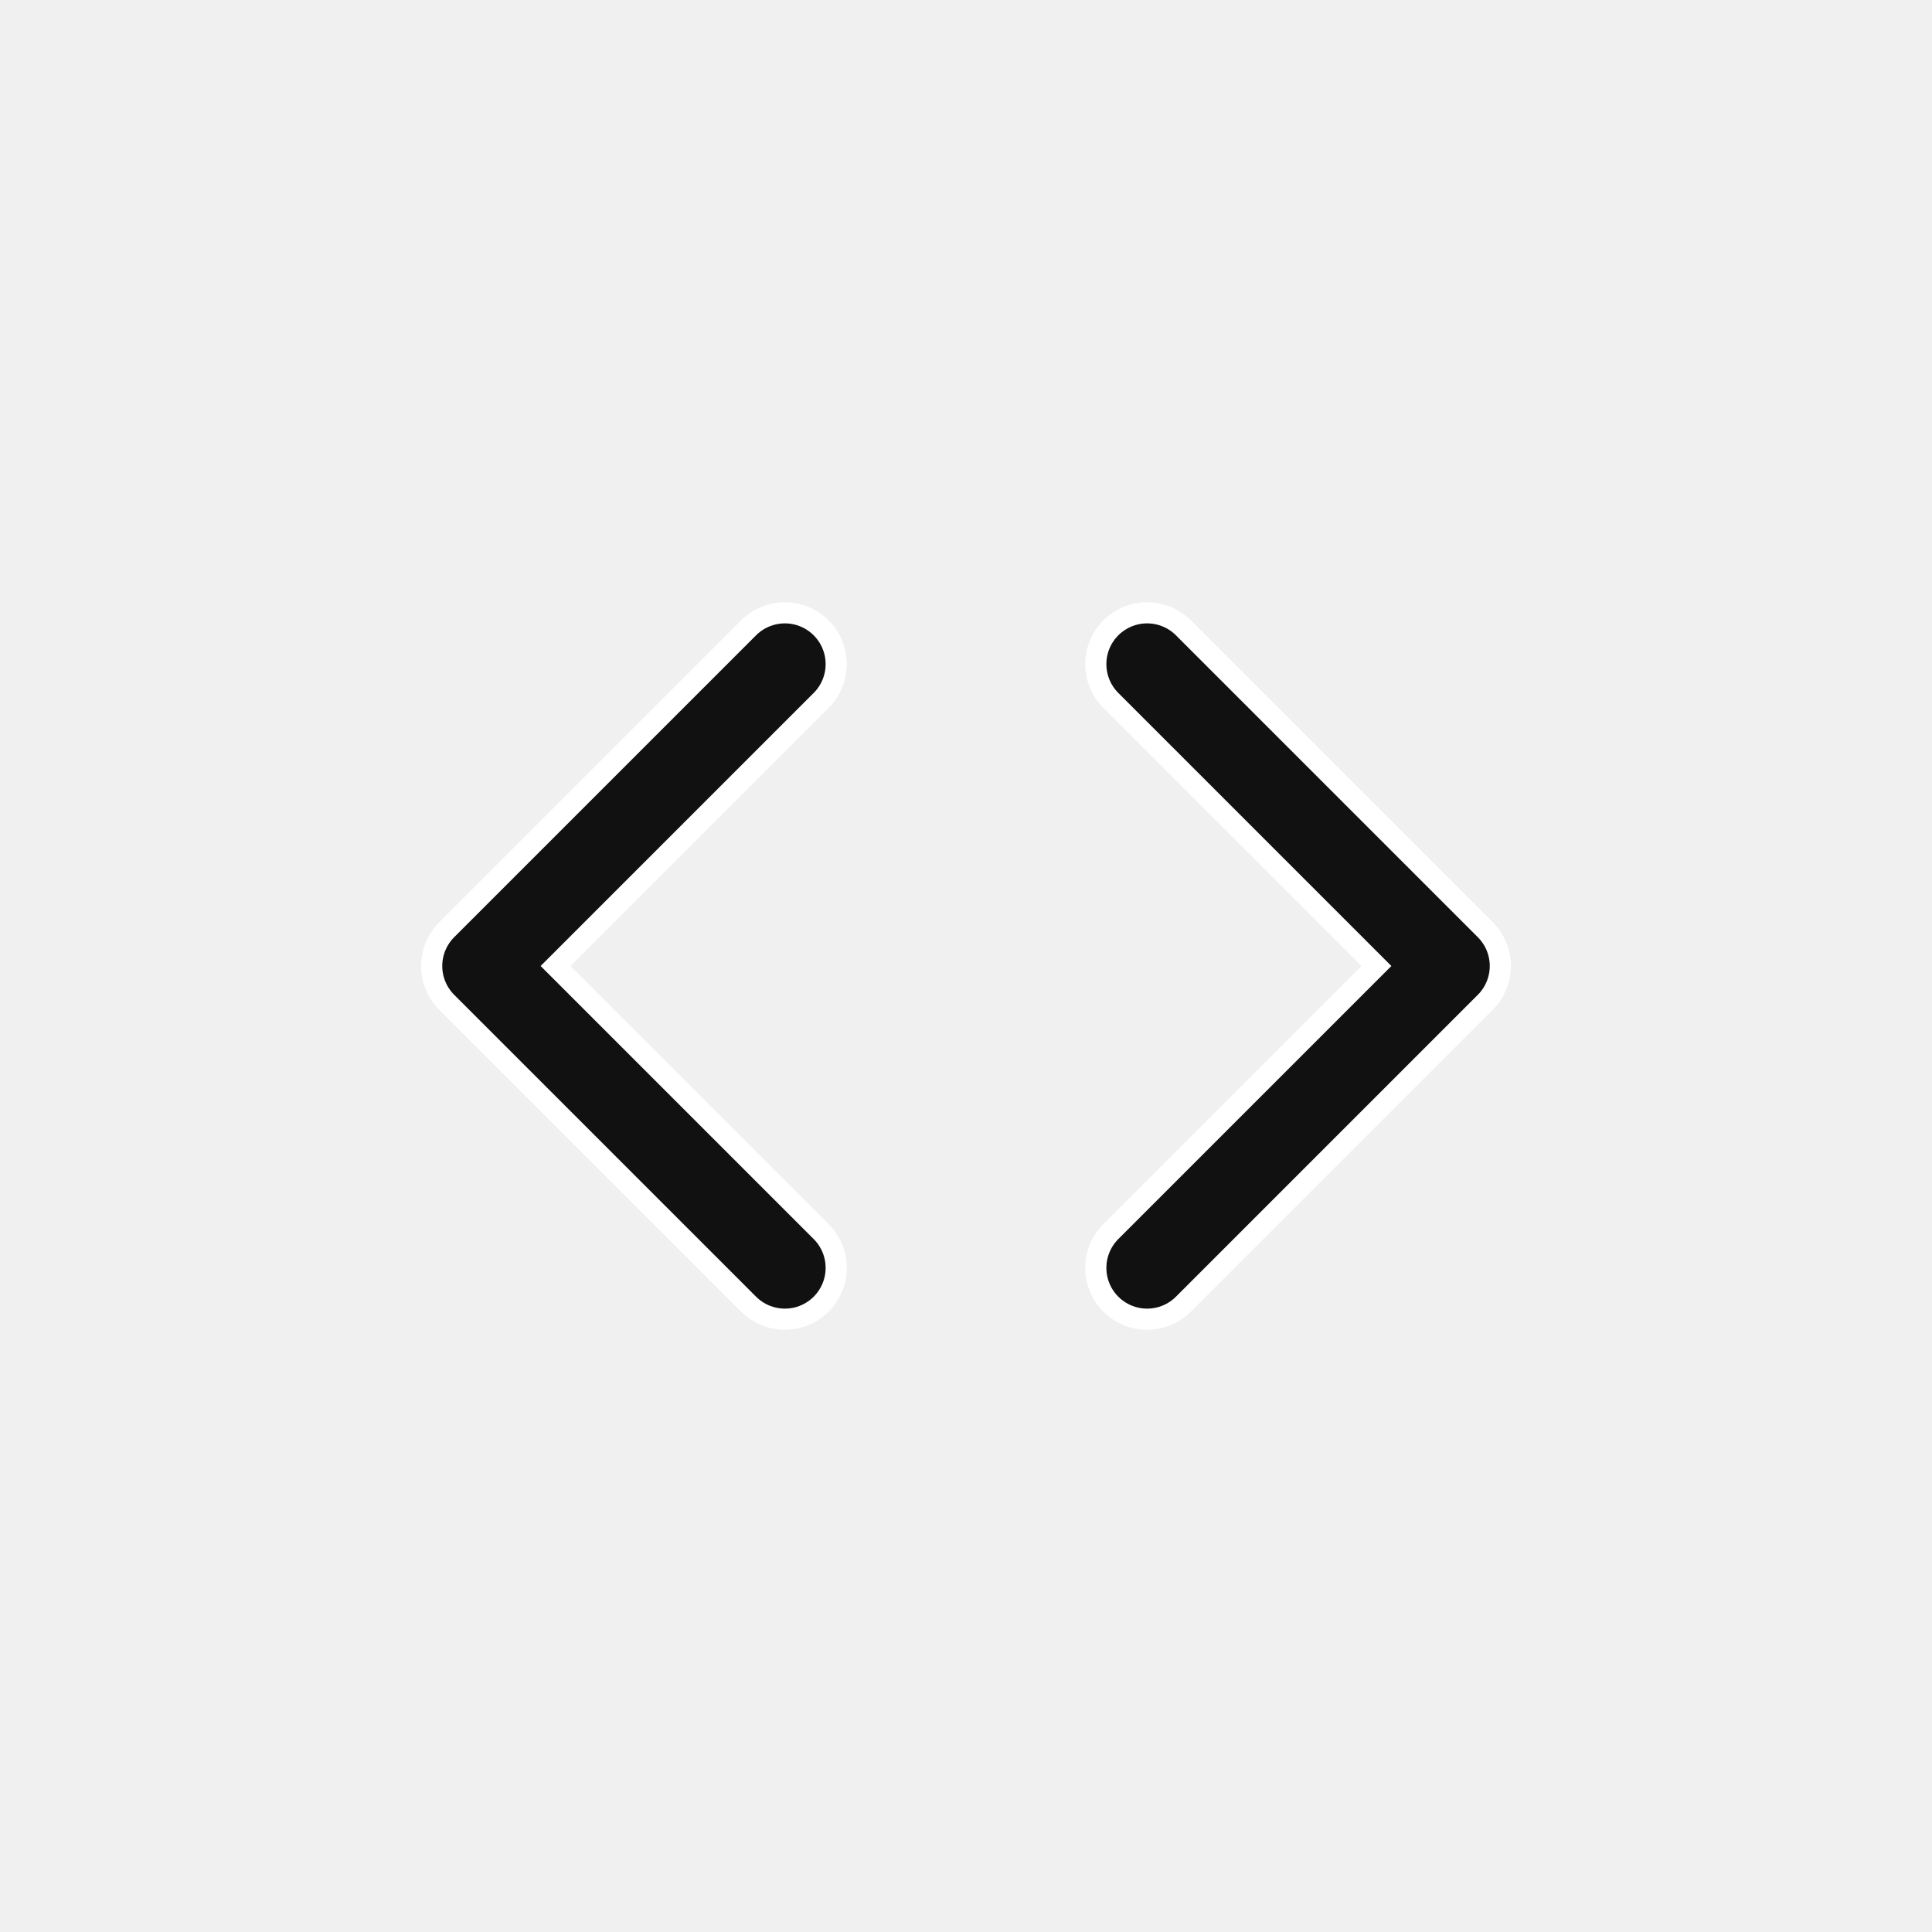
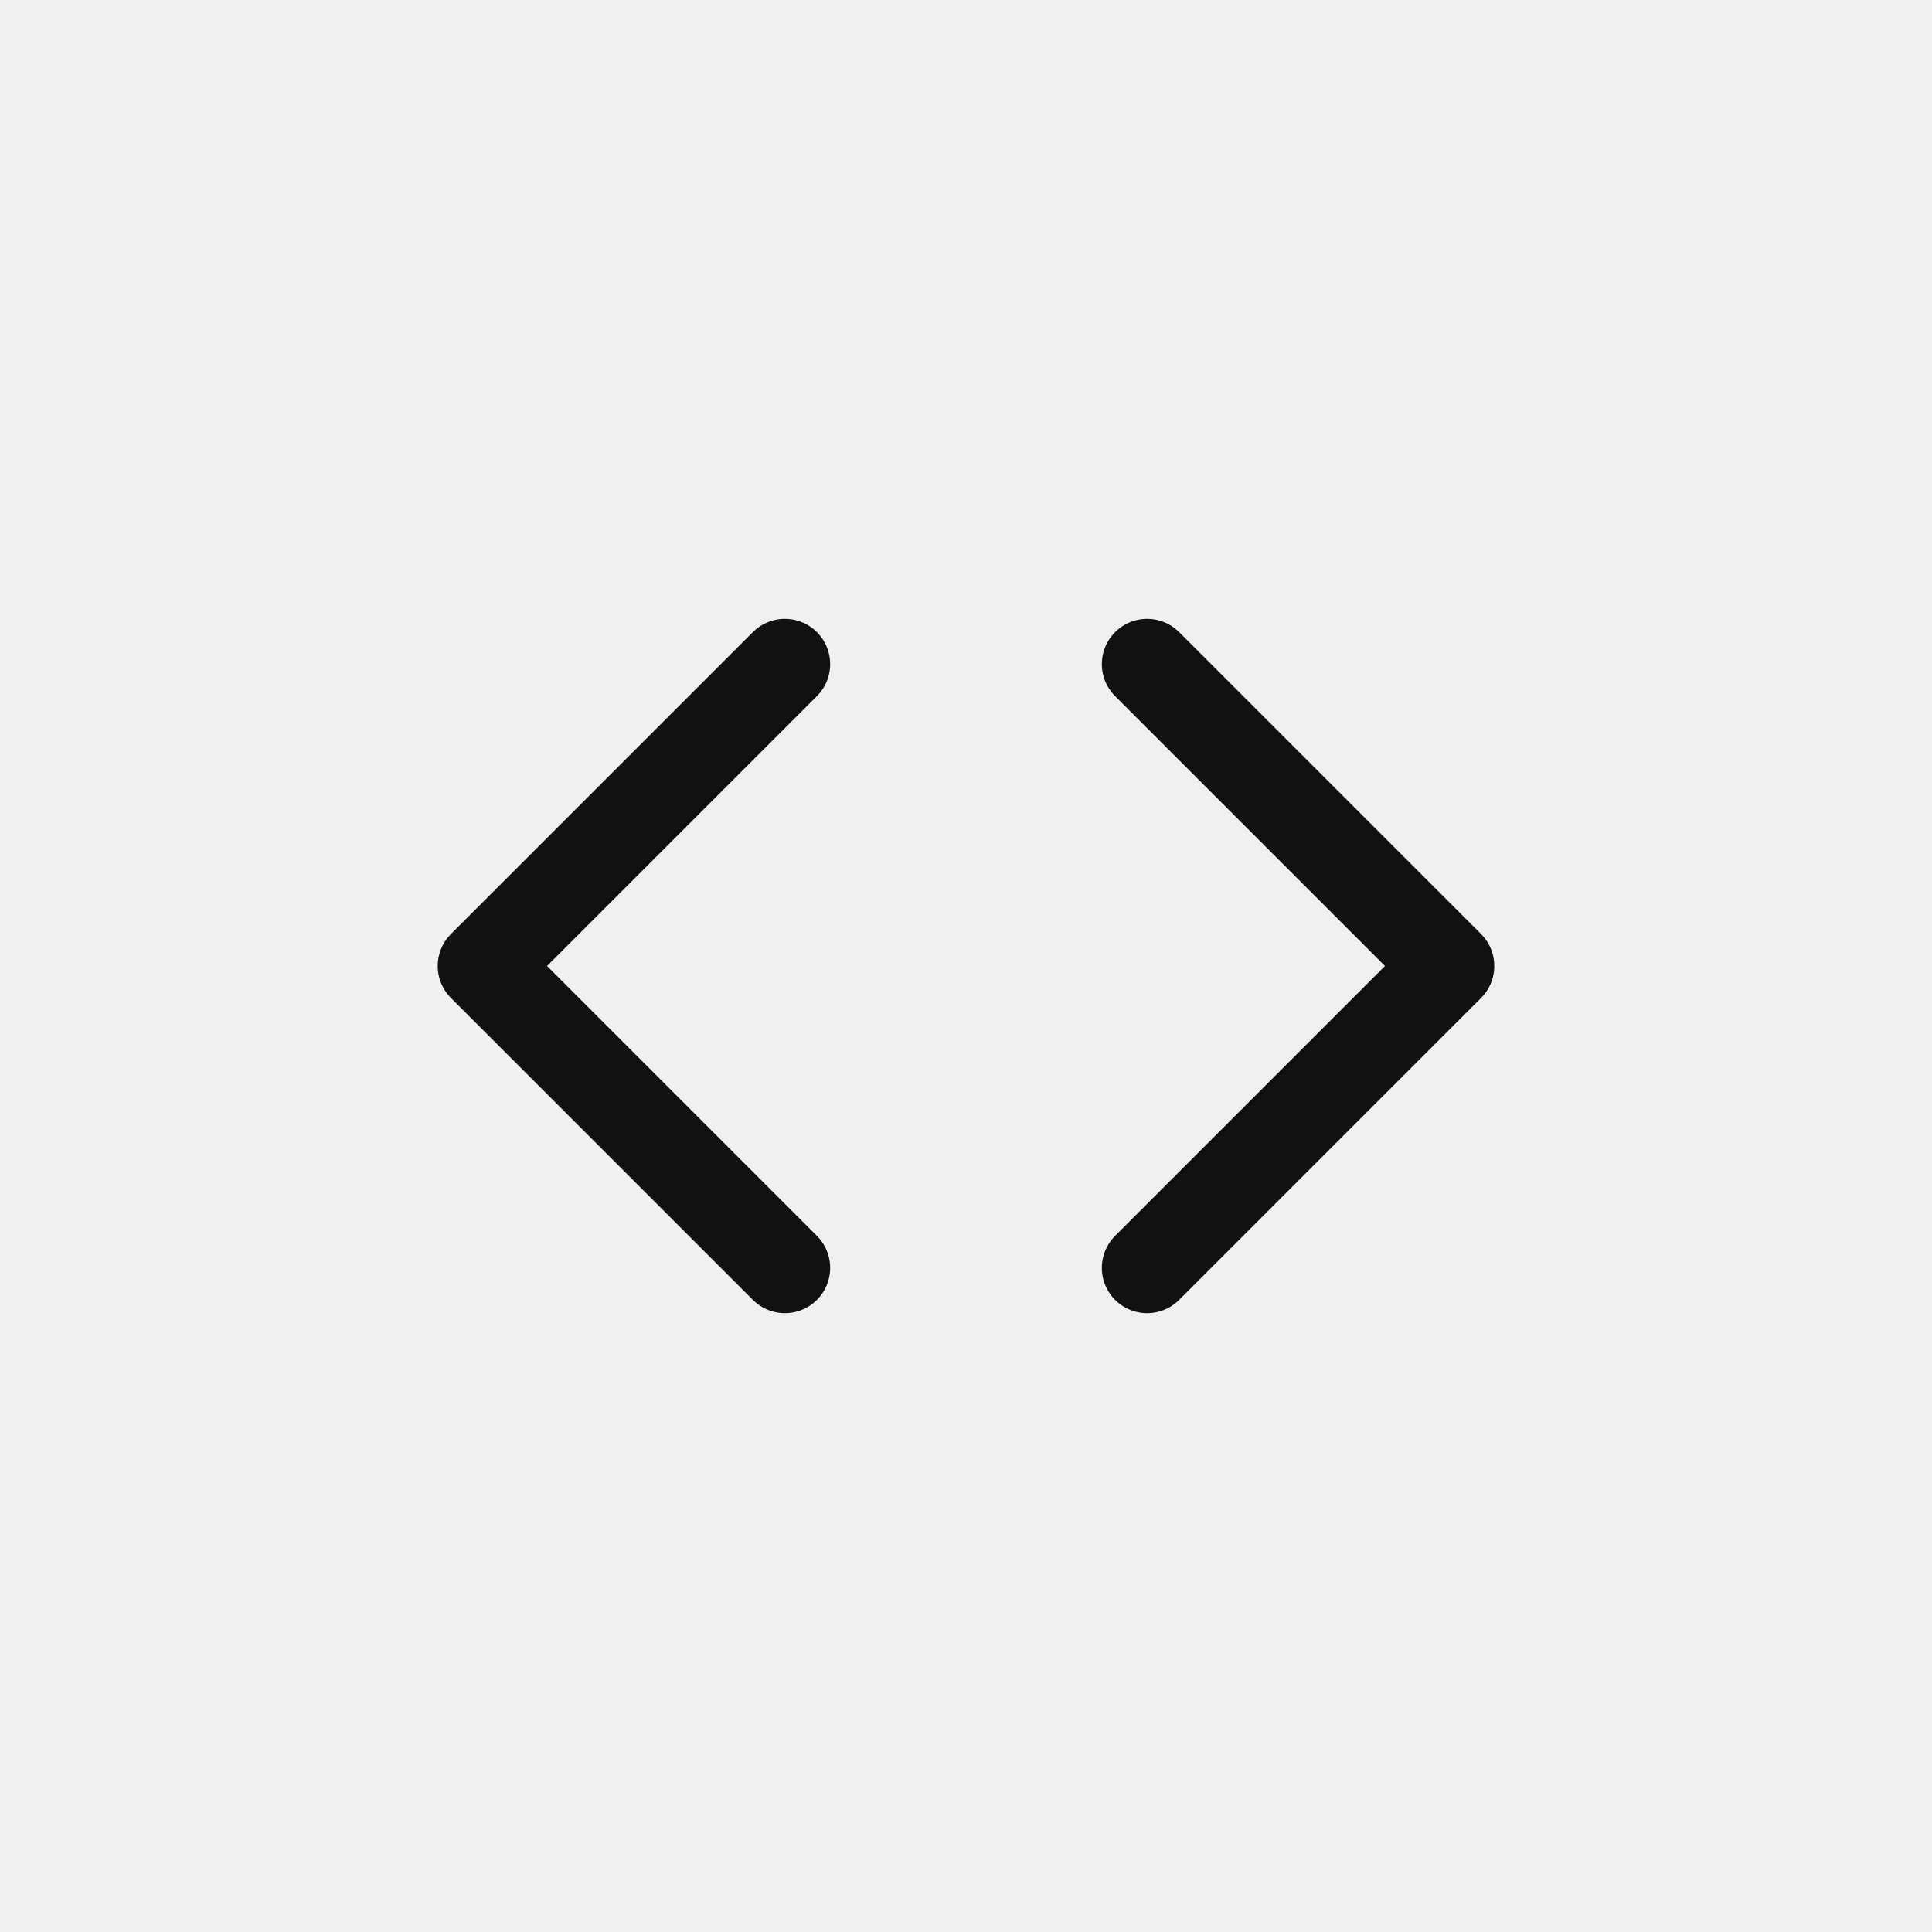
<svg xmlns="http://www.w3.org/2000/svg" width="32" height="32" viewBox="0 0 32 32">
-   <path fill="none" stroke="#fff" stroke-width="2.05" stroke-linecap="round" stroke-linejoin="round" d="M13 11 8 16l5 5M19 11l5 5-5 5" />
-   <path fill="none" stroke="#111" stroke-width="1.35" stroke-linecap="round" stroke-linejoin="round" d="M13 11 8 16l5 5M19 11l5 5-5 5" />
+   <path fill="none" stroke="#111" stroke-width="1.5" stroke-linecap="round" stroke-linejoin="round" d="M13 11 8 16l5 5M19 11l5 5-5 5" />
</svg>
